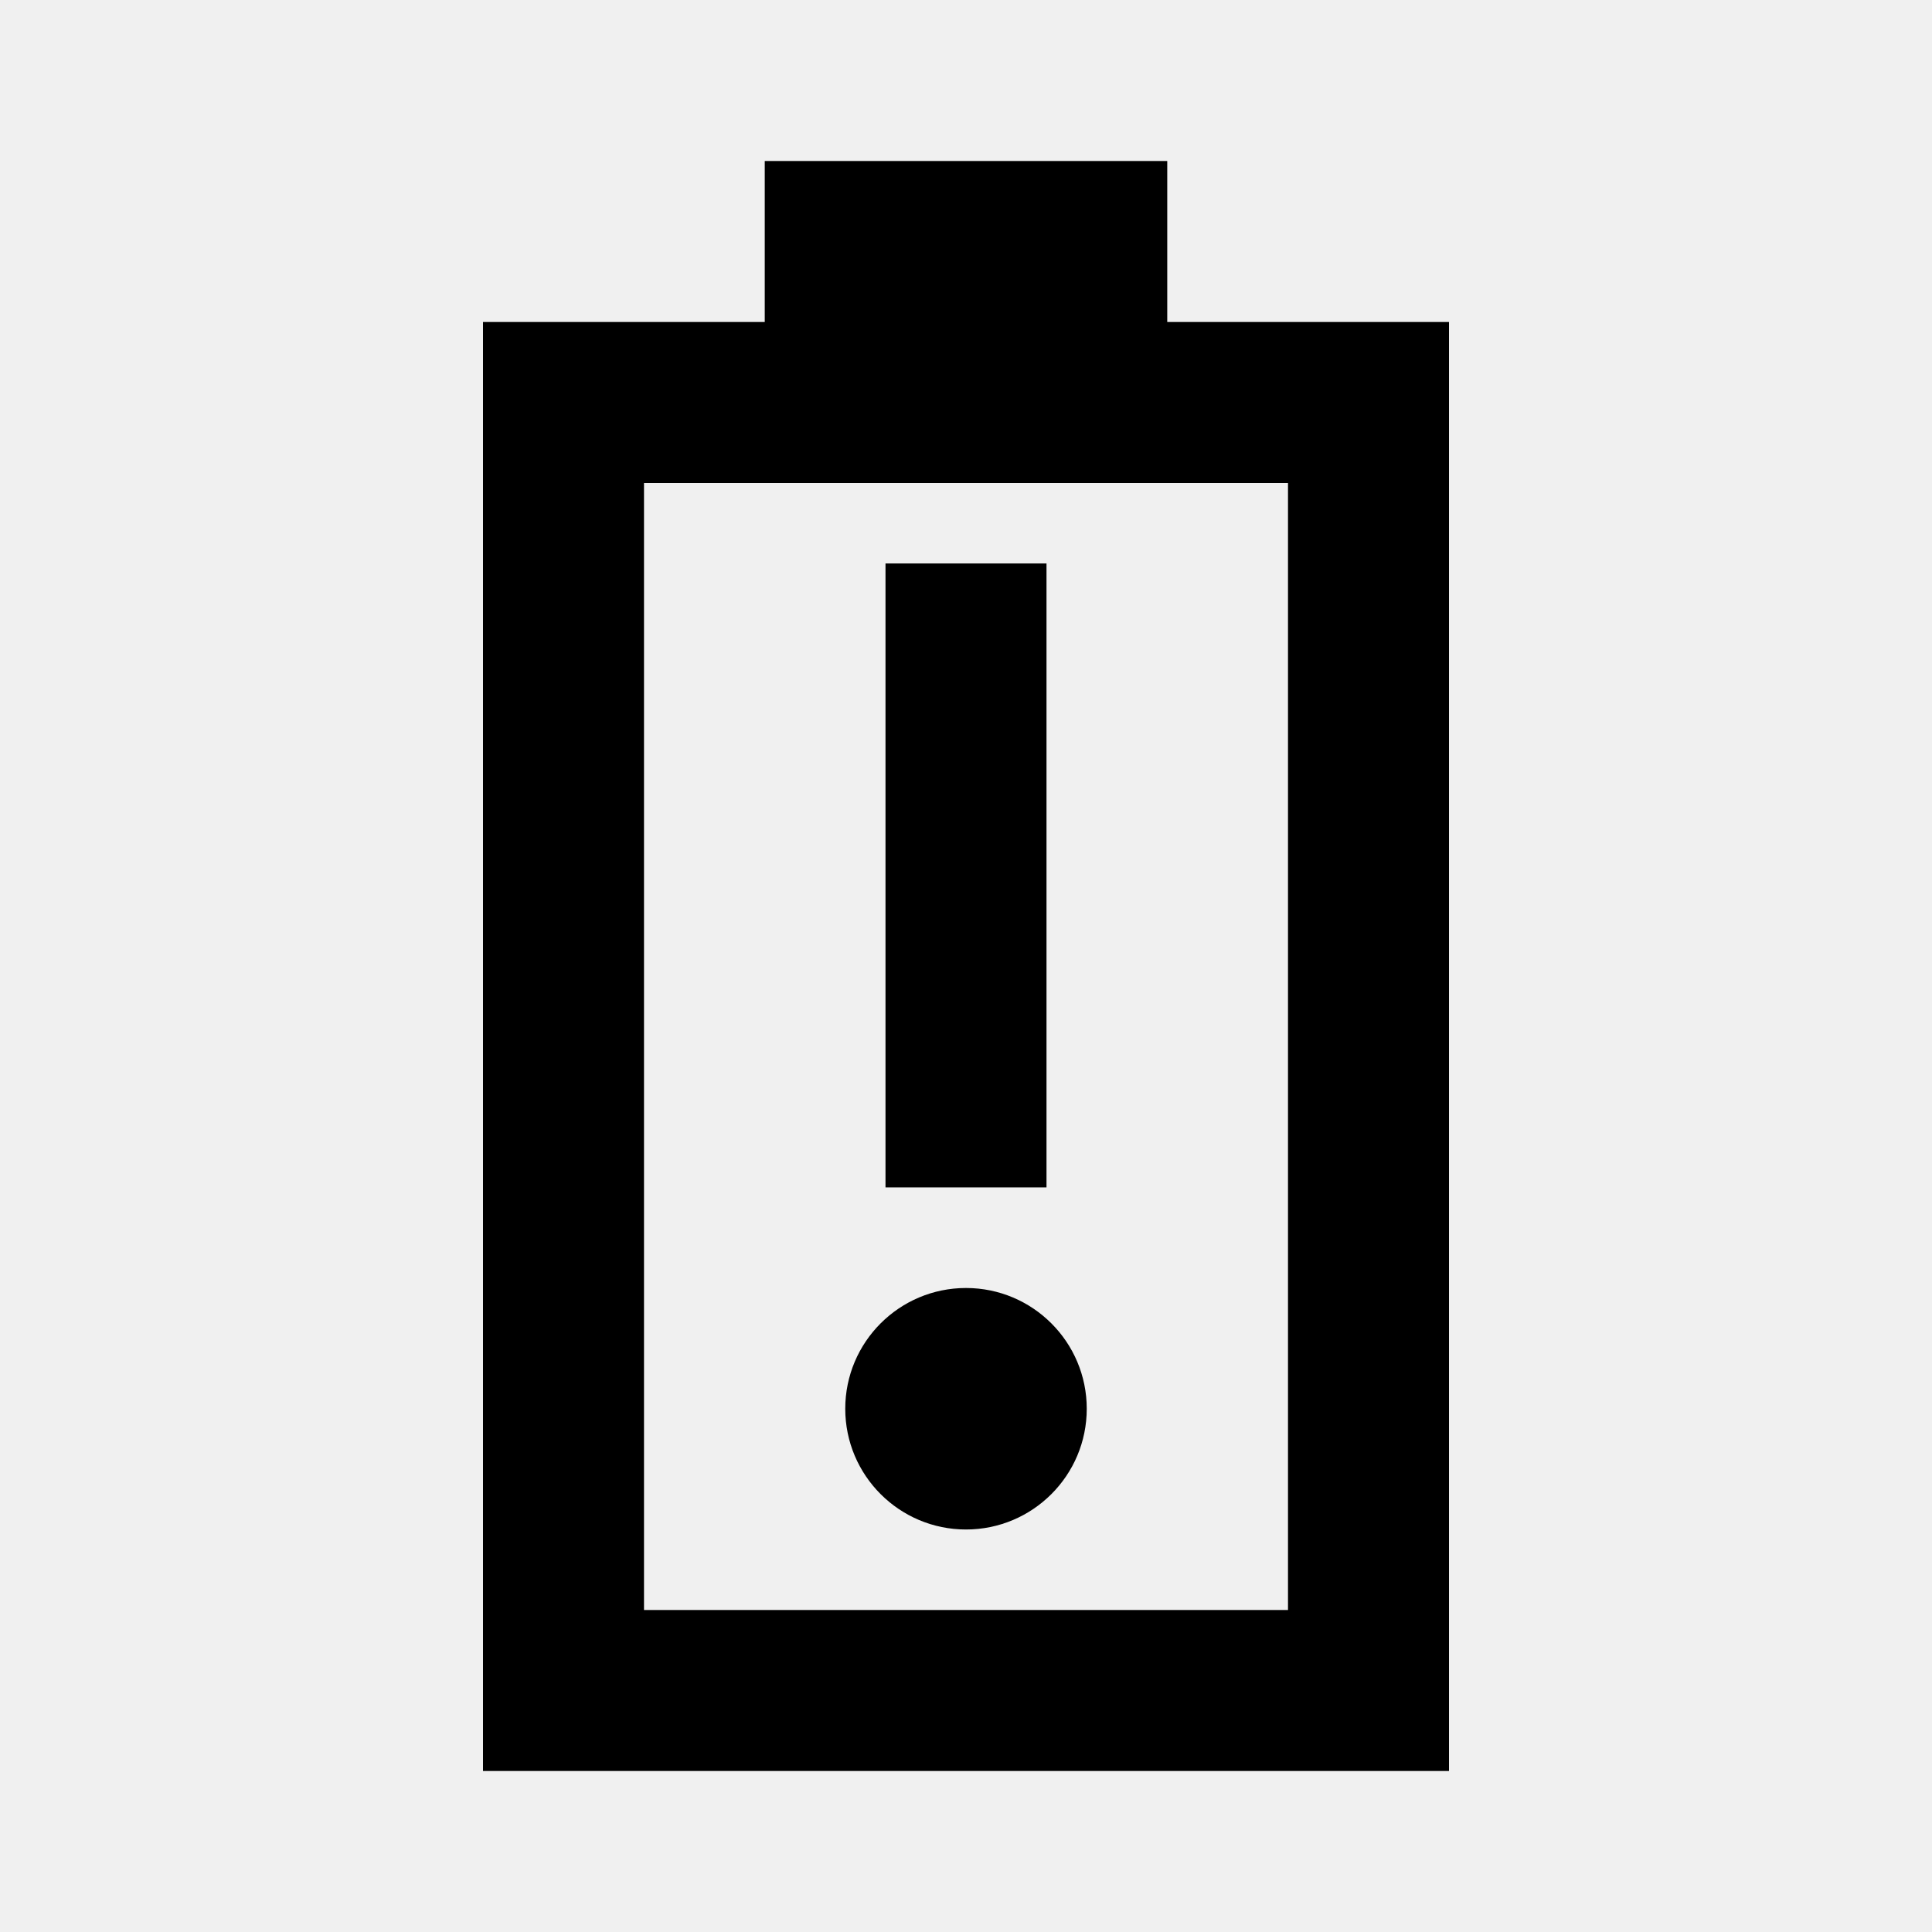
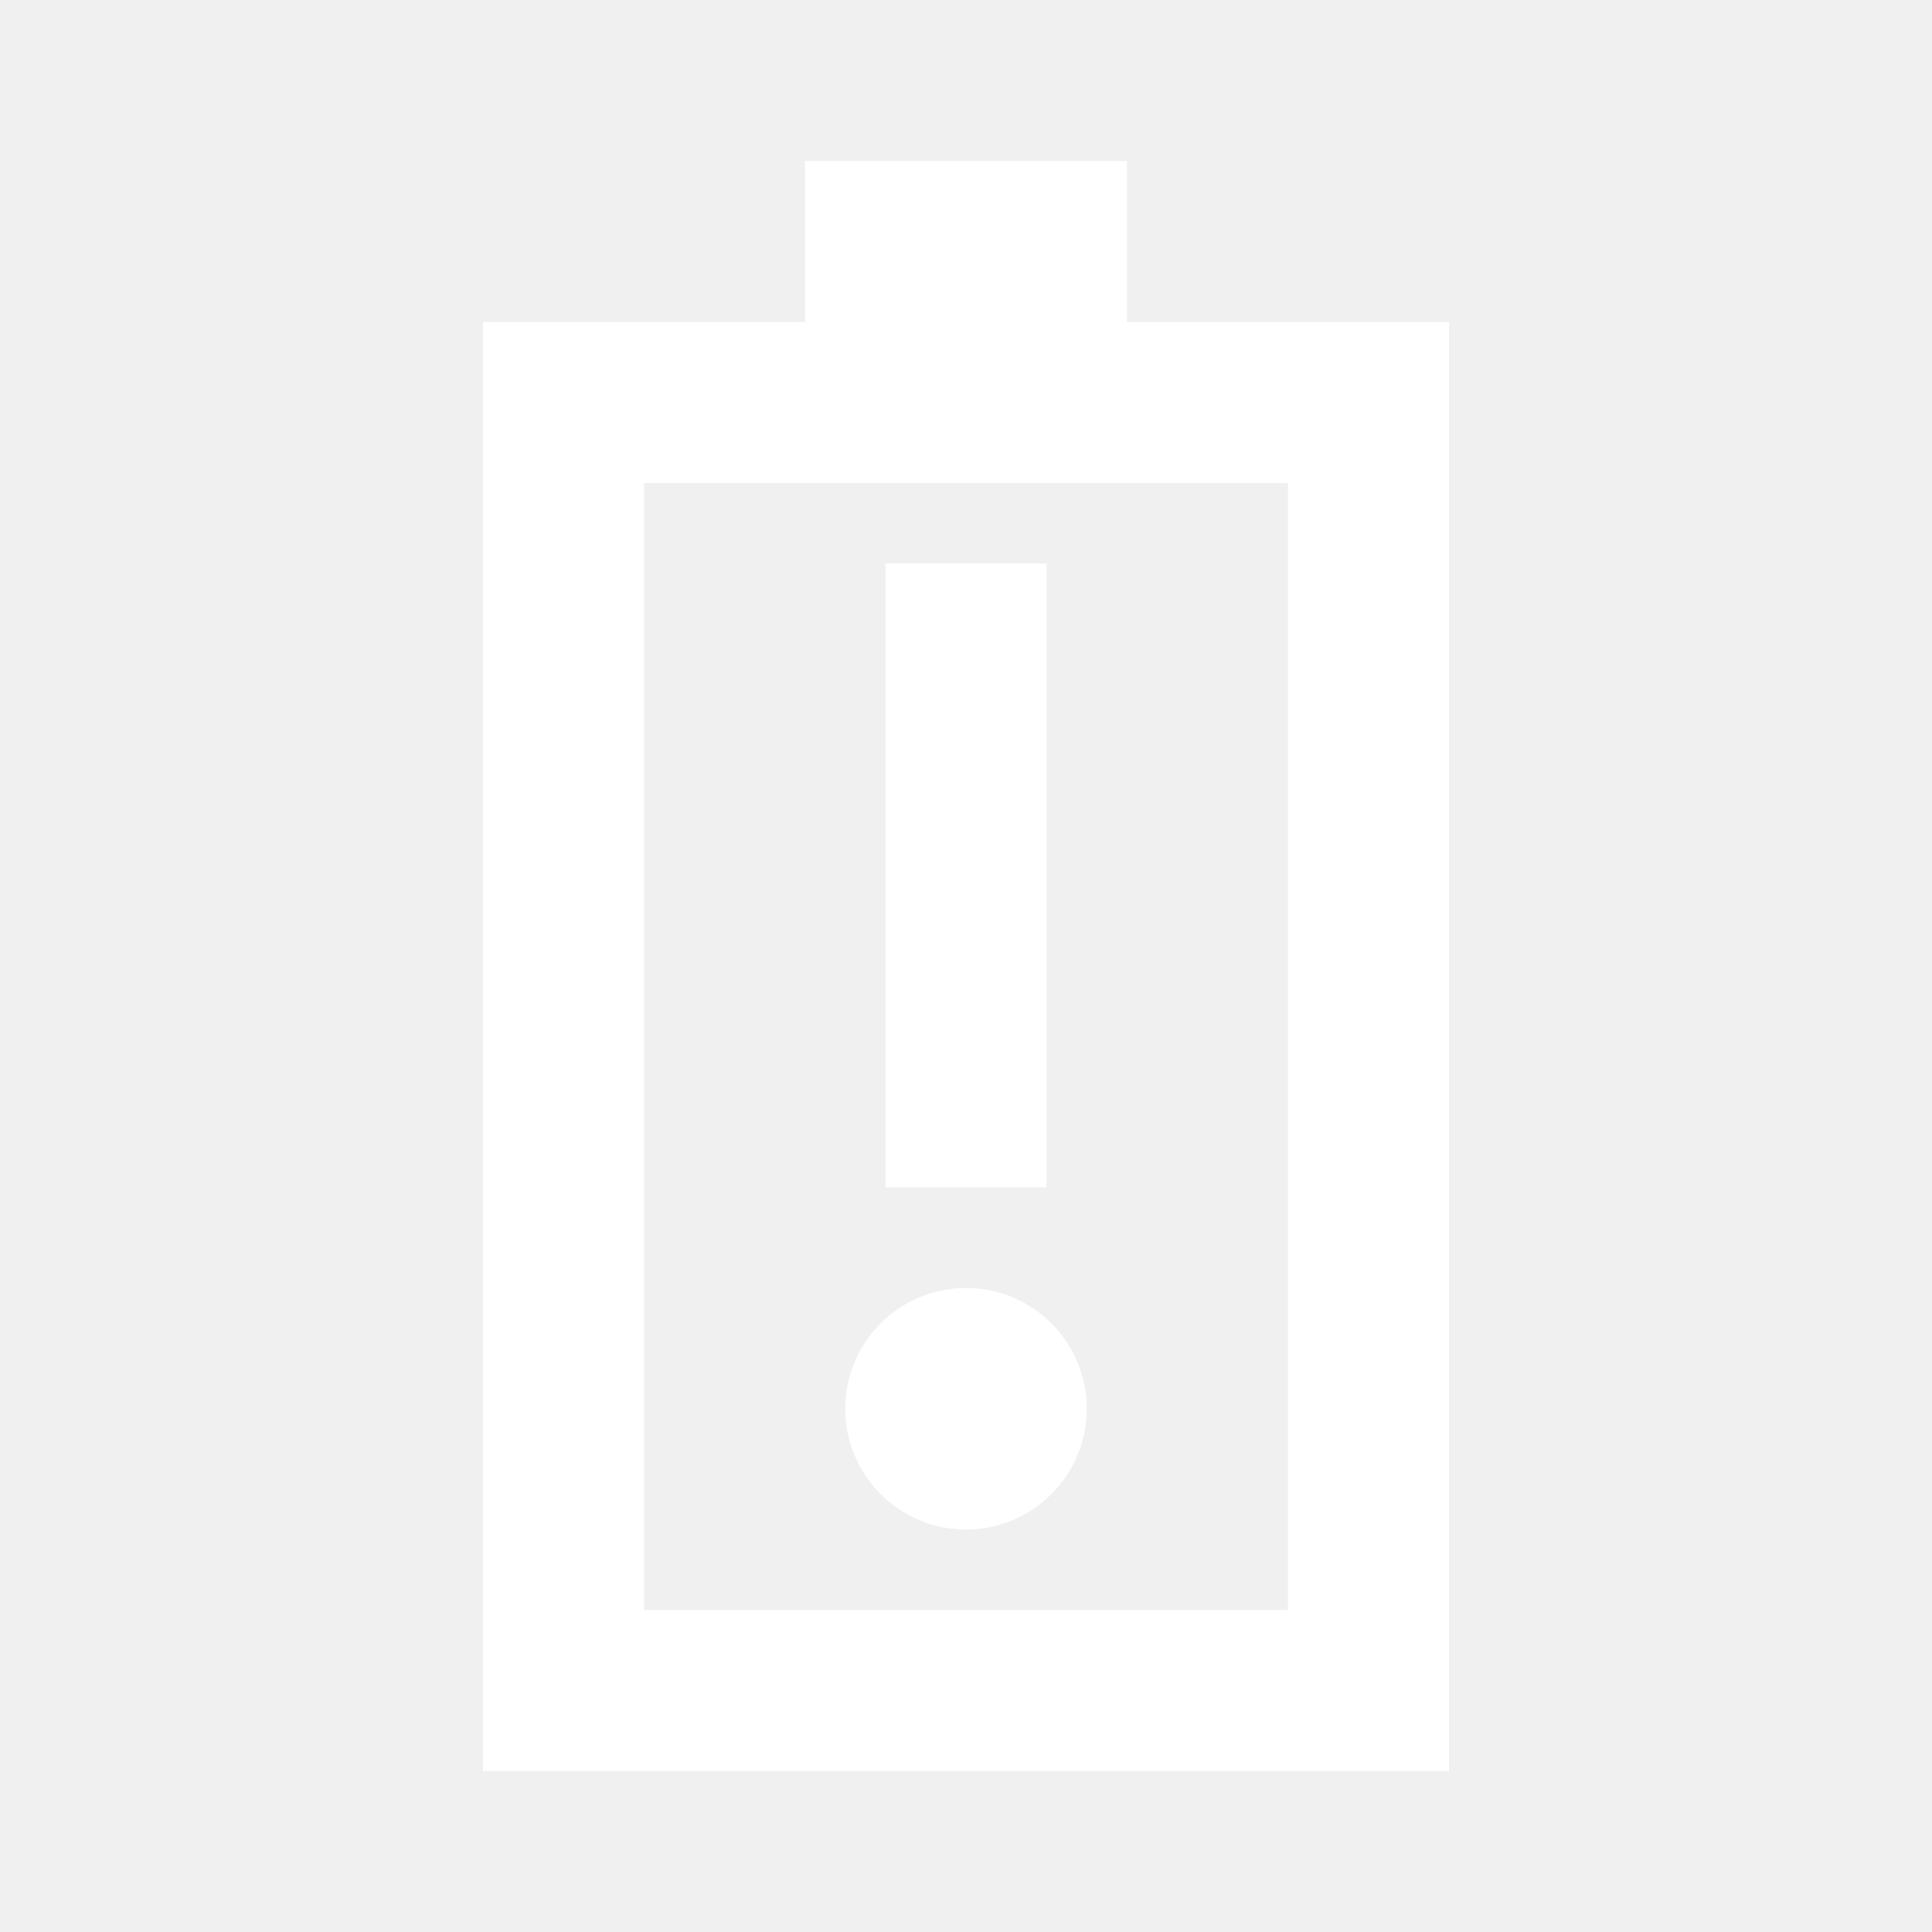
<svg xmlns="http://www.w3.org/2000/svg" width="512" height="512" viewBox="0 0 512 512" fill="none">
-   <path fill-rule="evenodd" clip-rule="evenodd" d="M309.333 42.667V85.333H384V469.333H128V85.333H202.667V42.667H309.333ZM341.333 128H170.667V426.667H341.333V128ZM256 341.333C273.664 341.333 288 355.661 288 373.333C288 391.006 273.664 405.333 256 405.333C238.336 405.333 224 391.006 224 373.333C224 355.661 238.336 341.333 256 341.333ZM277.333 149.333V314.667H234.667V149.333H277.333Z" fill="black" />
+   <path fill-rule="evenodd" clip-rule="evenodd" d="M298.667 42.667V85.333H384V469.333H128V85.333H213.333V42.667H298.667ZM341.333 128H170.667V426.667H341.333V128ZM256 341.333C273.664 341.333 288 355.661 288 373.333C288 391.006 273.664 405.333 256 405.333C238.336 405.333 224 391.006 224 373.333C224 355.661 238.336 341.333 256 341.333ZM277.333 149.333V314.667H234.667V149.333H277.333Z" fill="white" />
</svg>
